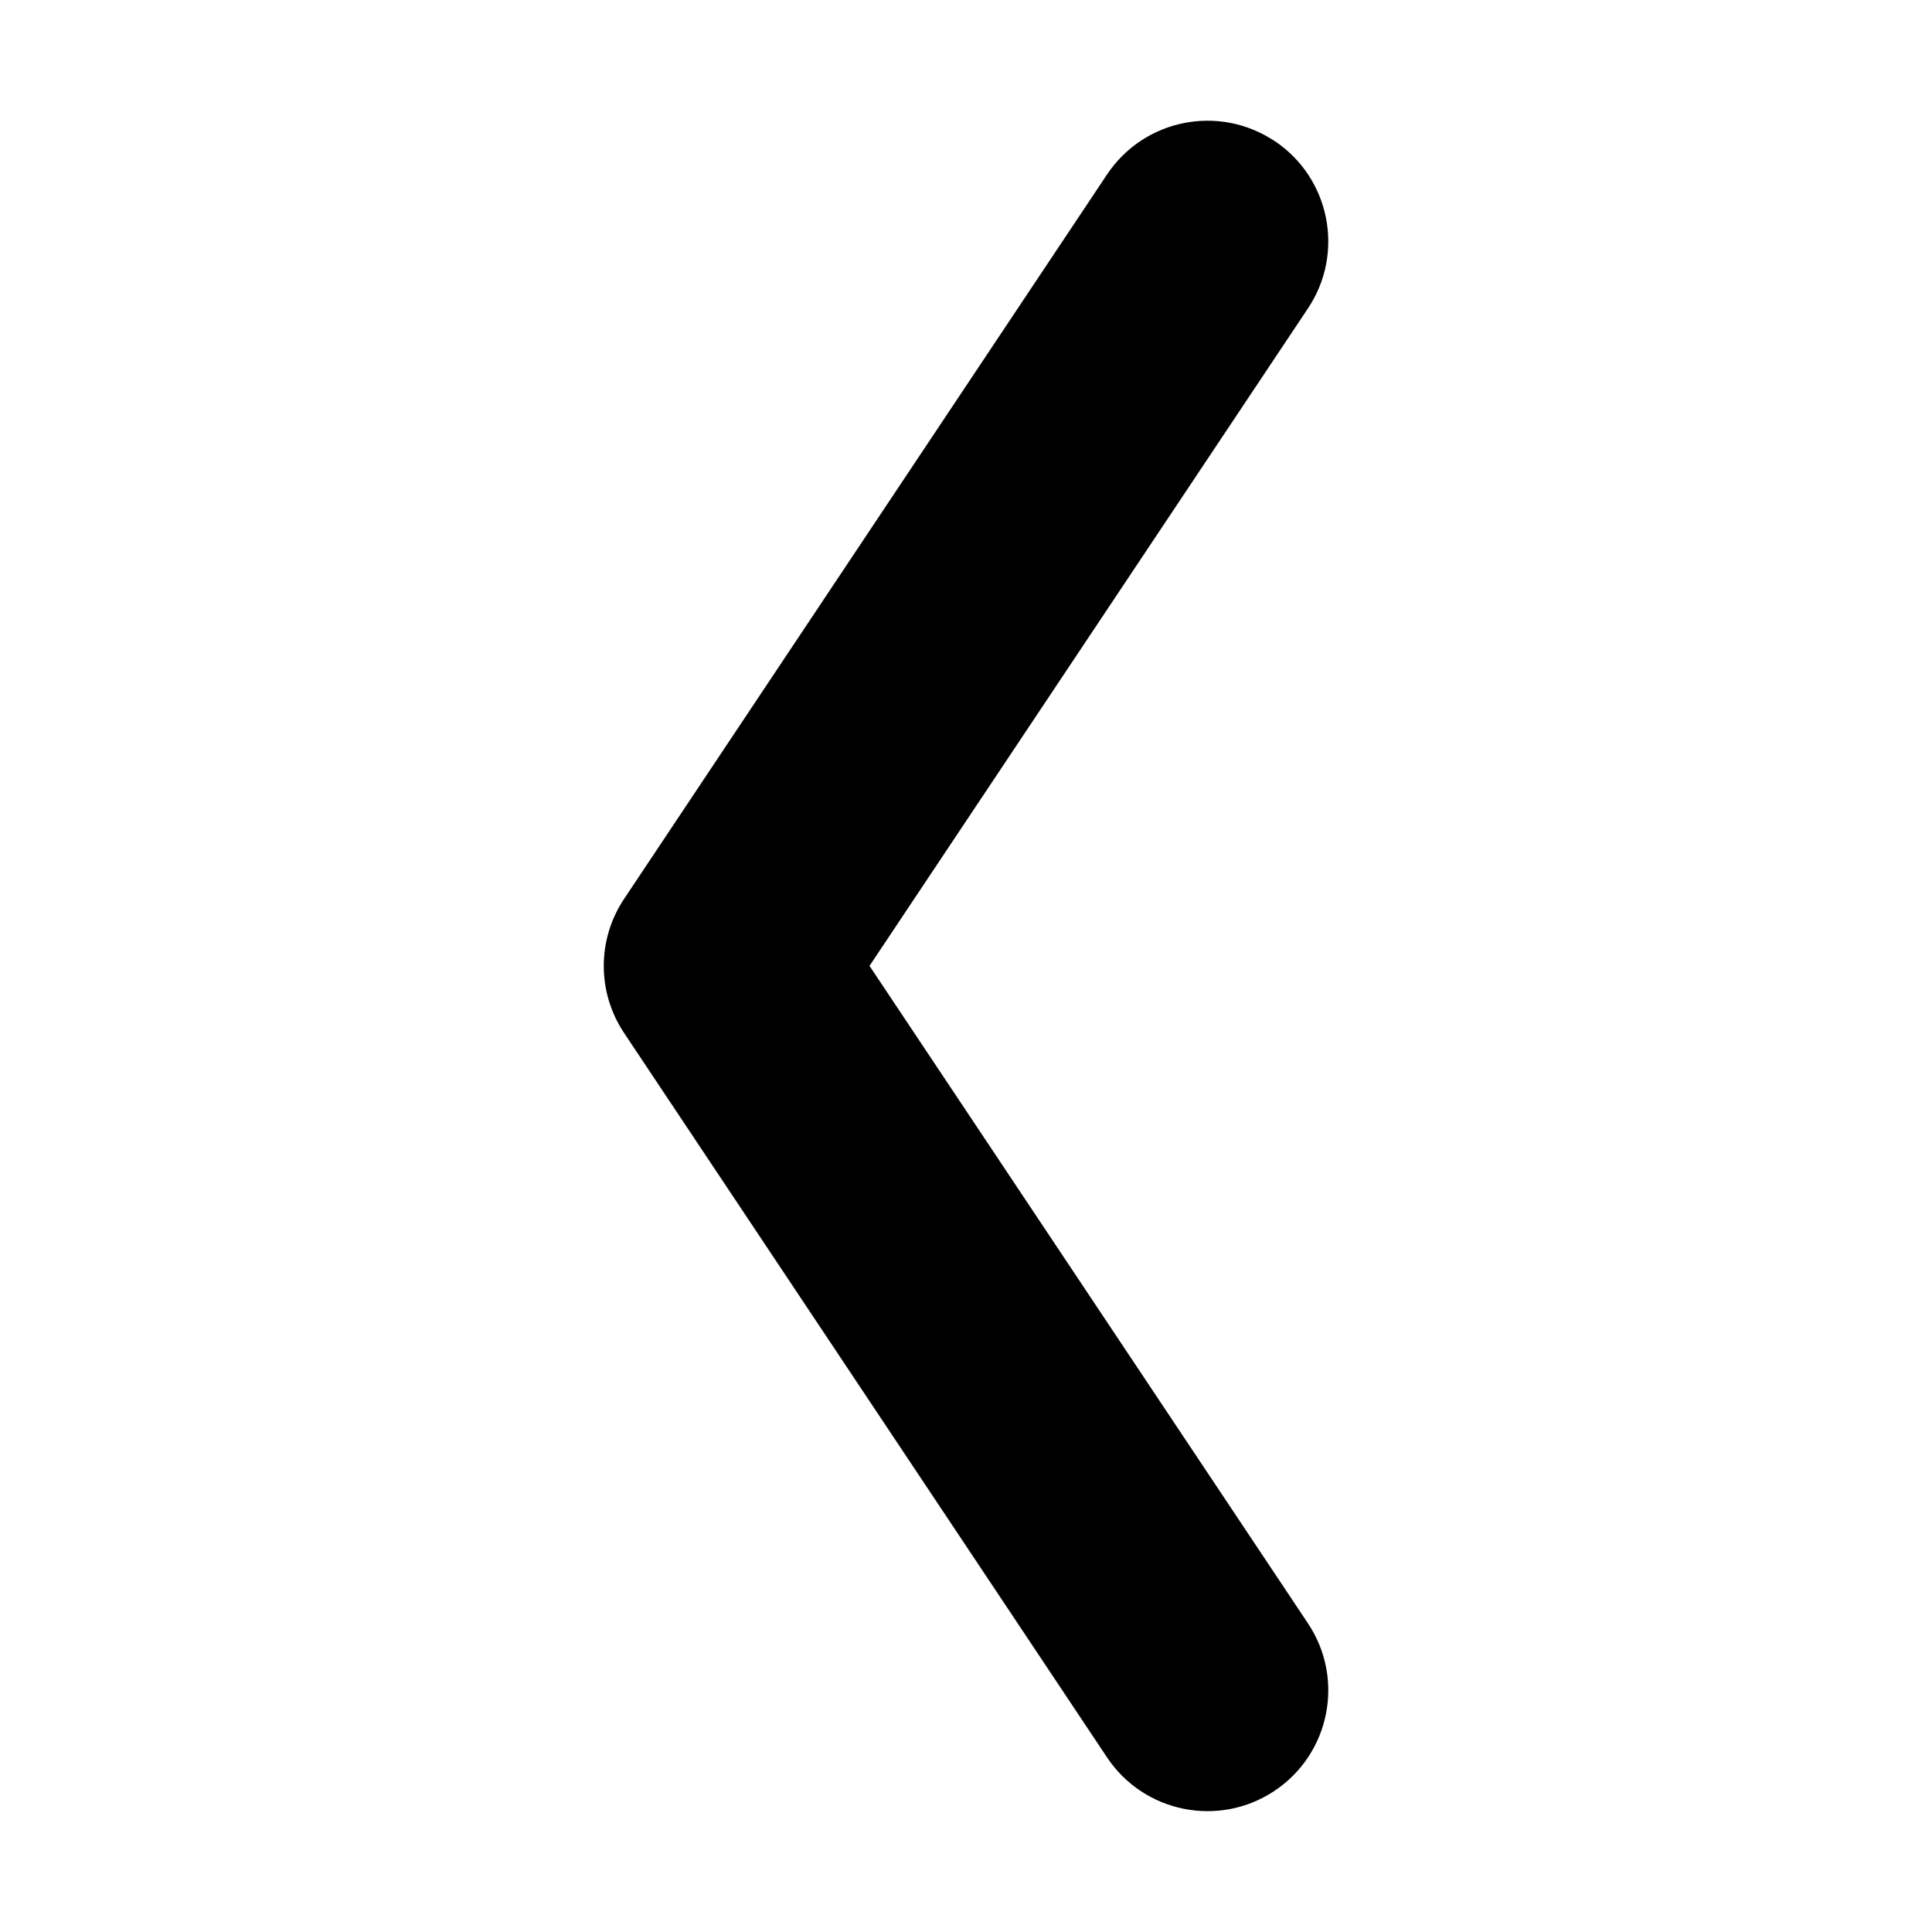
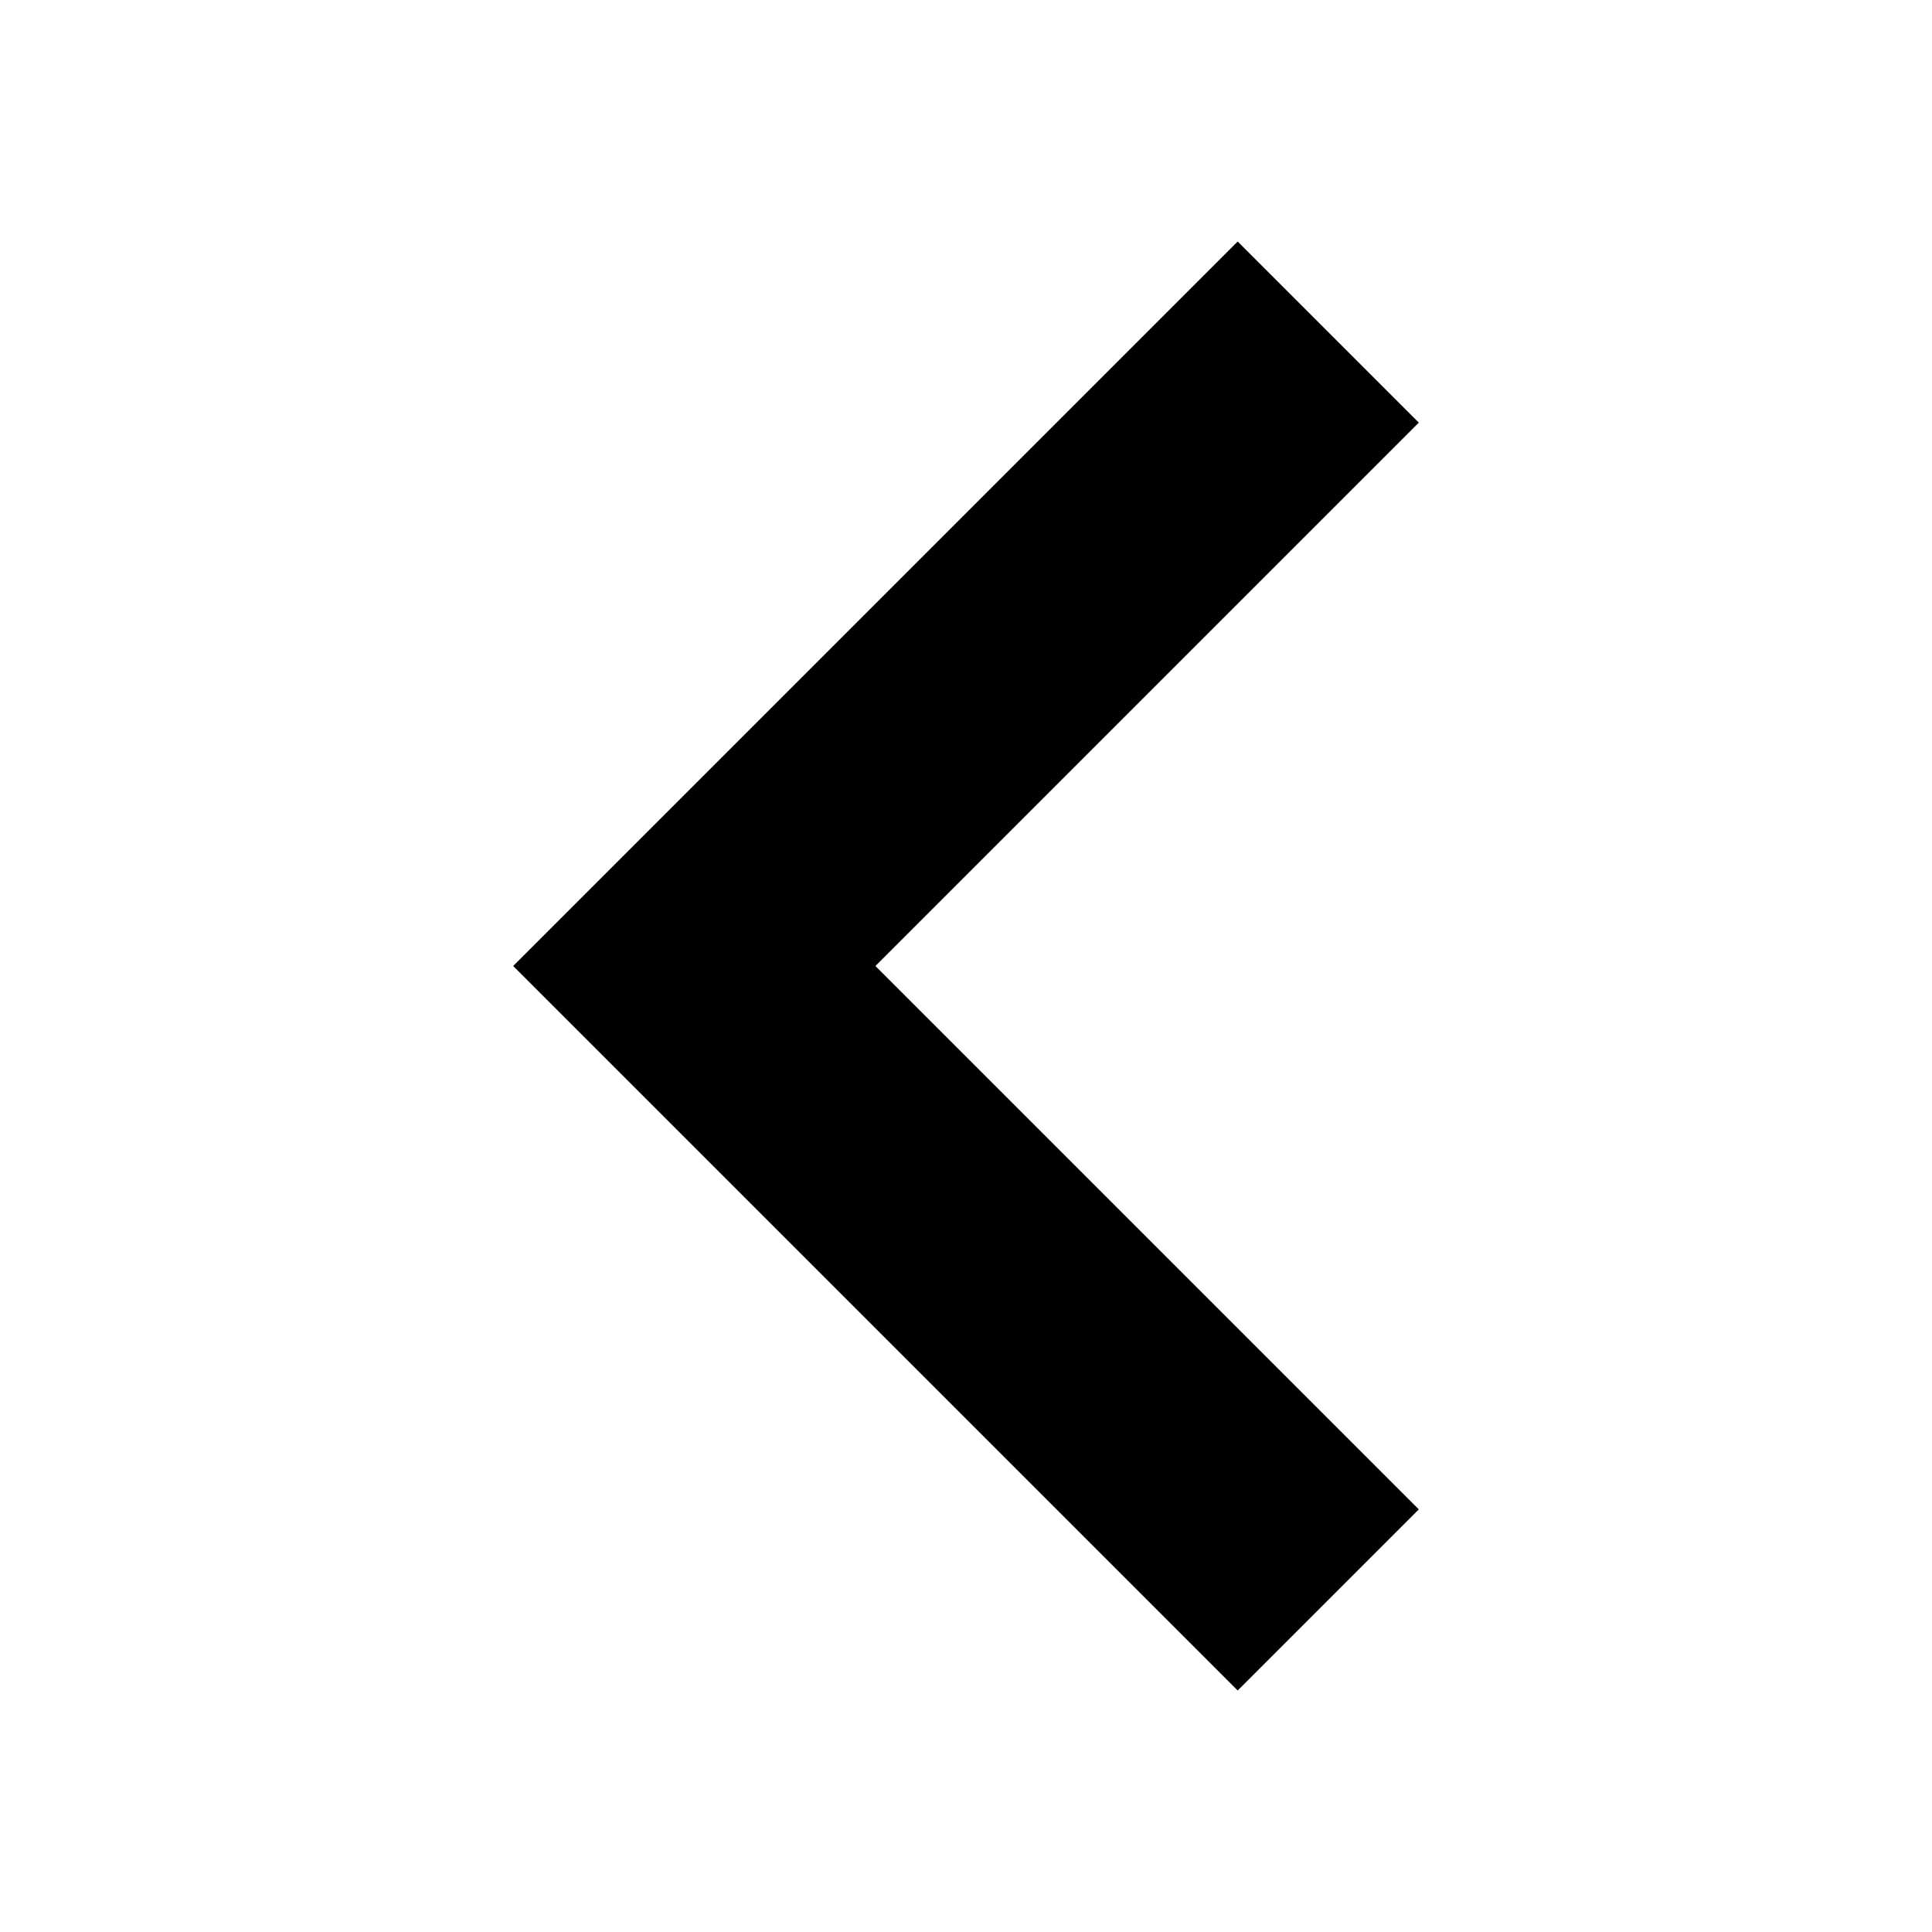
- <svg xmlns="http://www.w3.org/2000/svg" width="16" height="16" version="1.1">
-   <path d="m10.555 1.168a1 1 0 0 0-1.387 0.277l-4 6a1 1 0 0 0 0 1.109l4 6a1 1 0 0 0 1.387 0.277 1 1 0 0 0 0.277-1.387l-3.631-5.445 3.631-5.445a1 1 0 0 0-0.277-1.387z" style="fill:currentColor" />
+ <svg xmlns="http://www.w3.org/2000/svg" width="16" height="16" viewBox="0 0 16 16">
+   <g transform="translate(2.25,0)">
+     <path style="fill:currentColor" d="M 2,8 8,2 9.5,3.5 5,8 9.5,12.5 8,14 Z" />
+   </g>
</svg>
